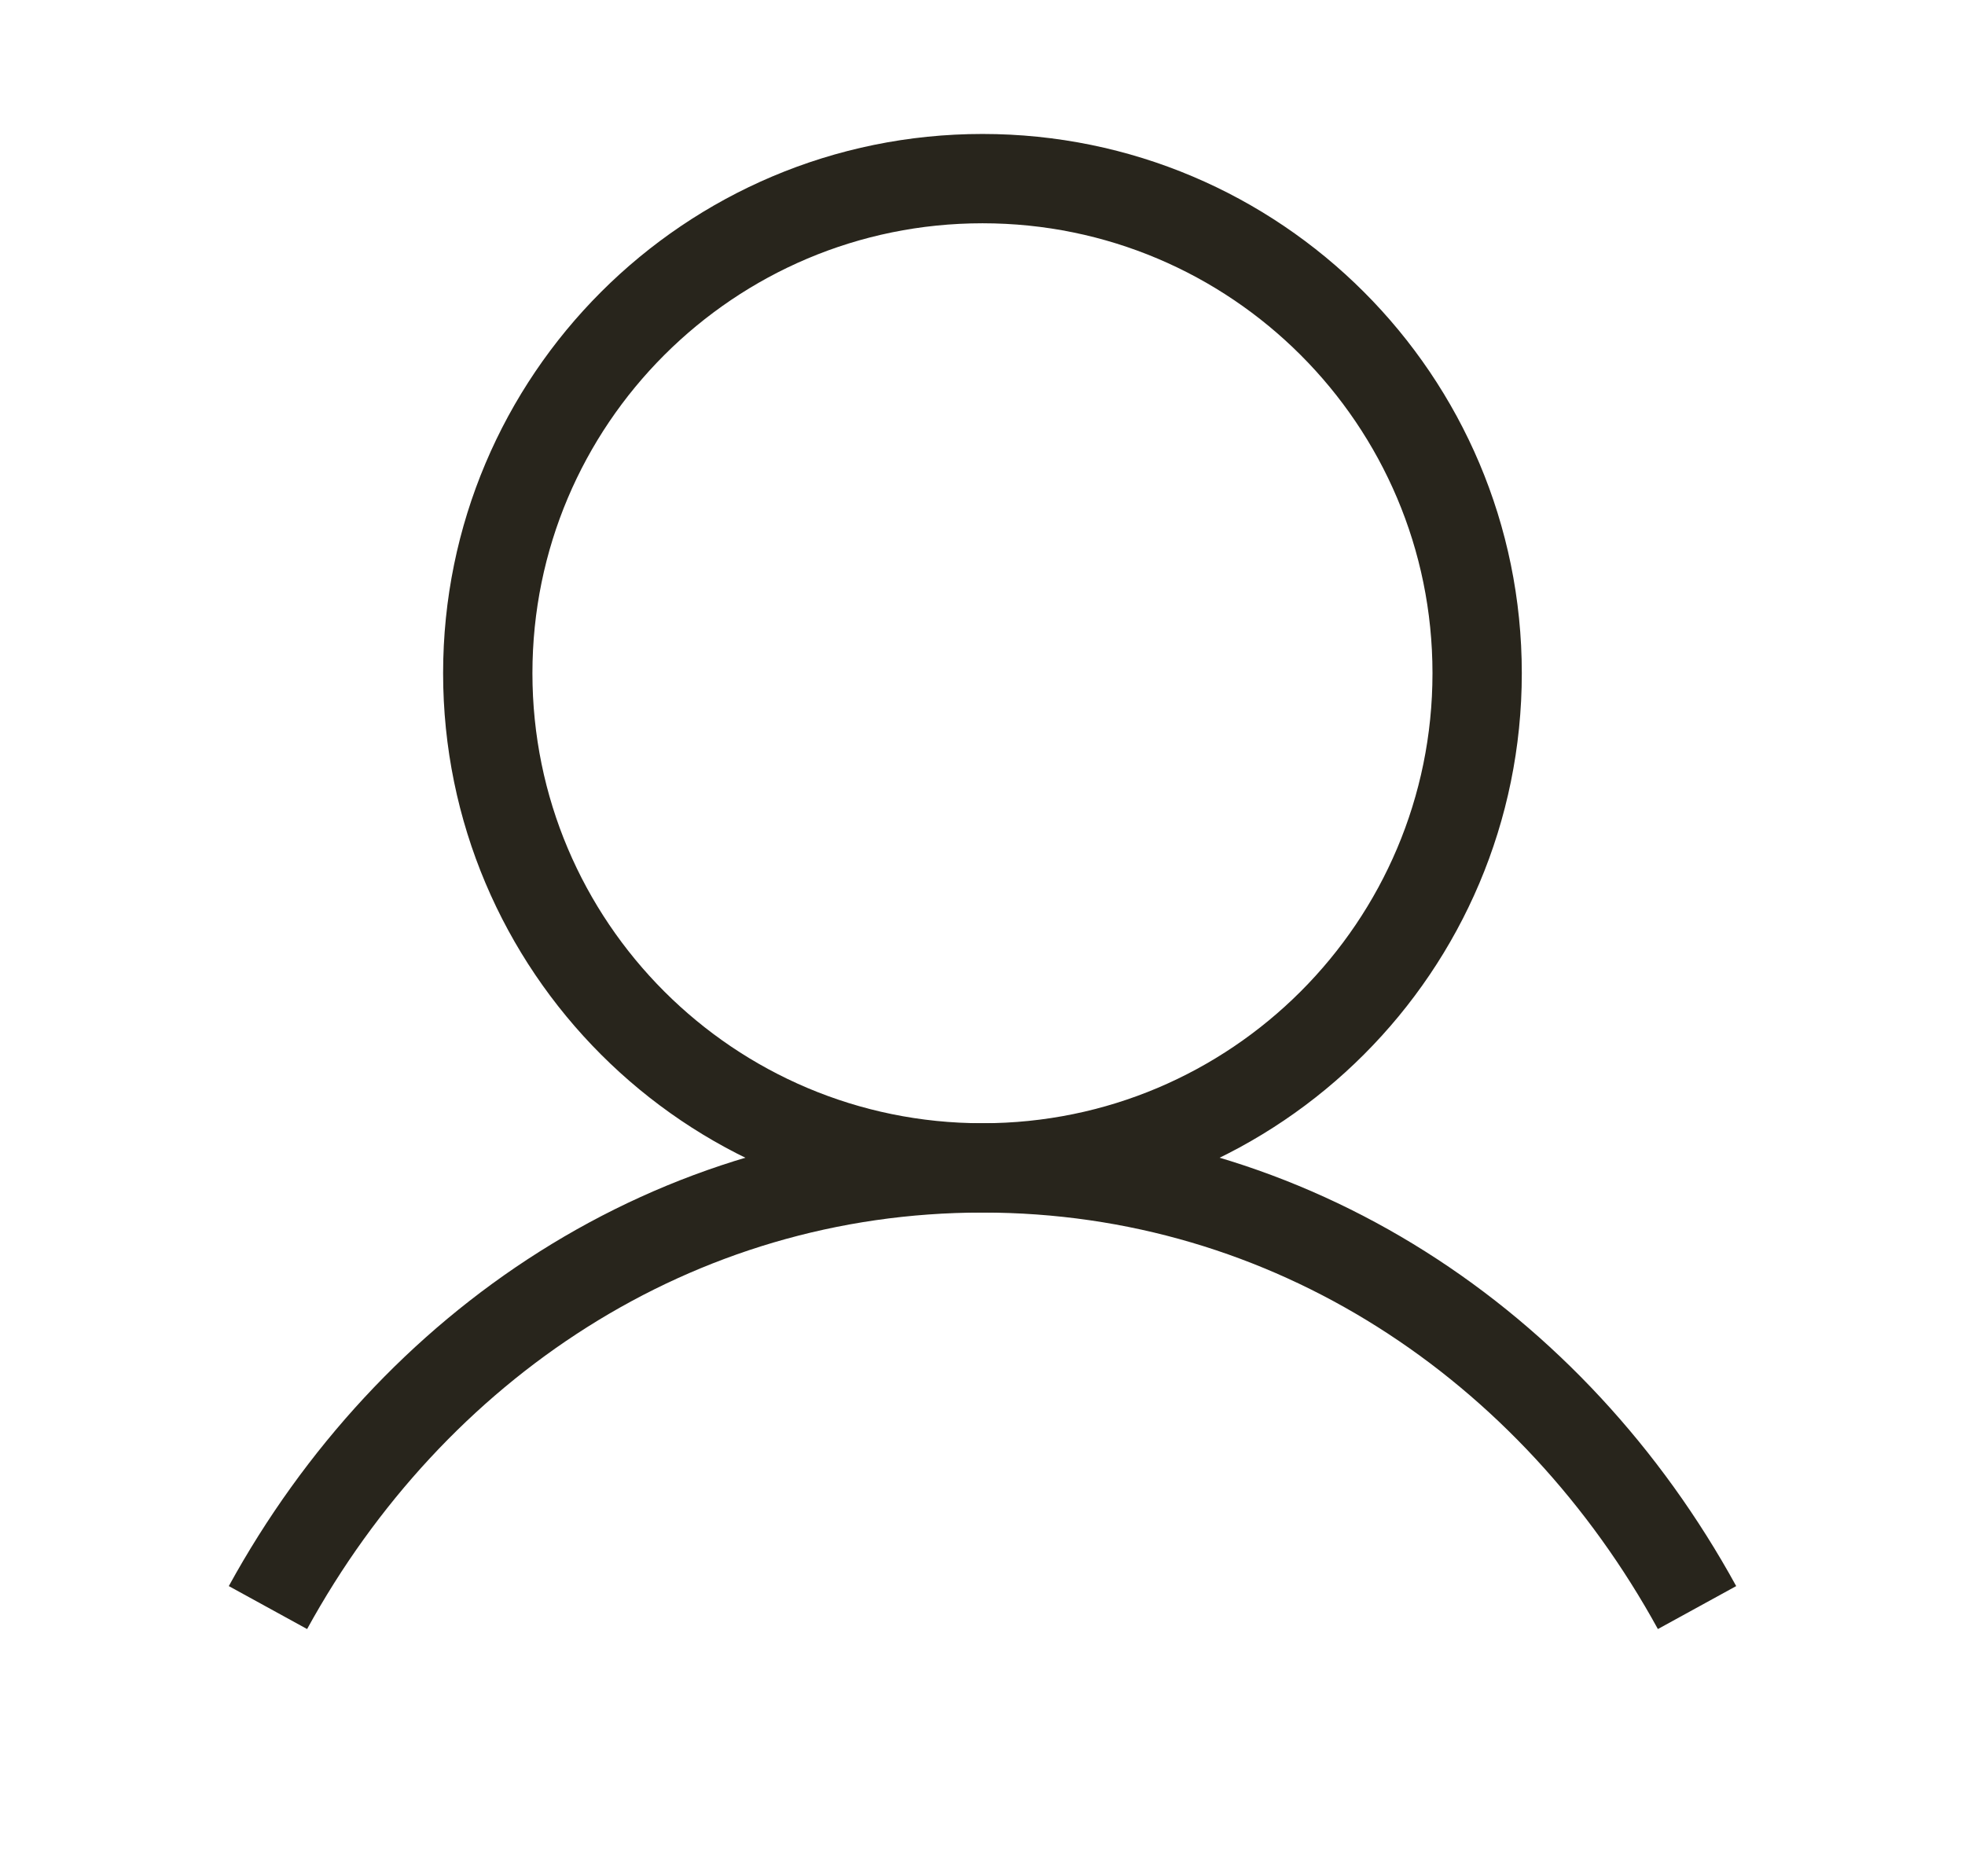
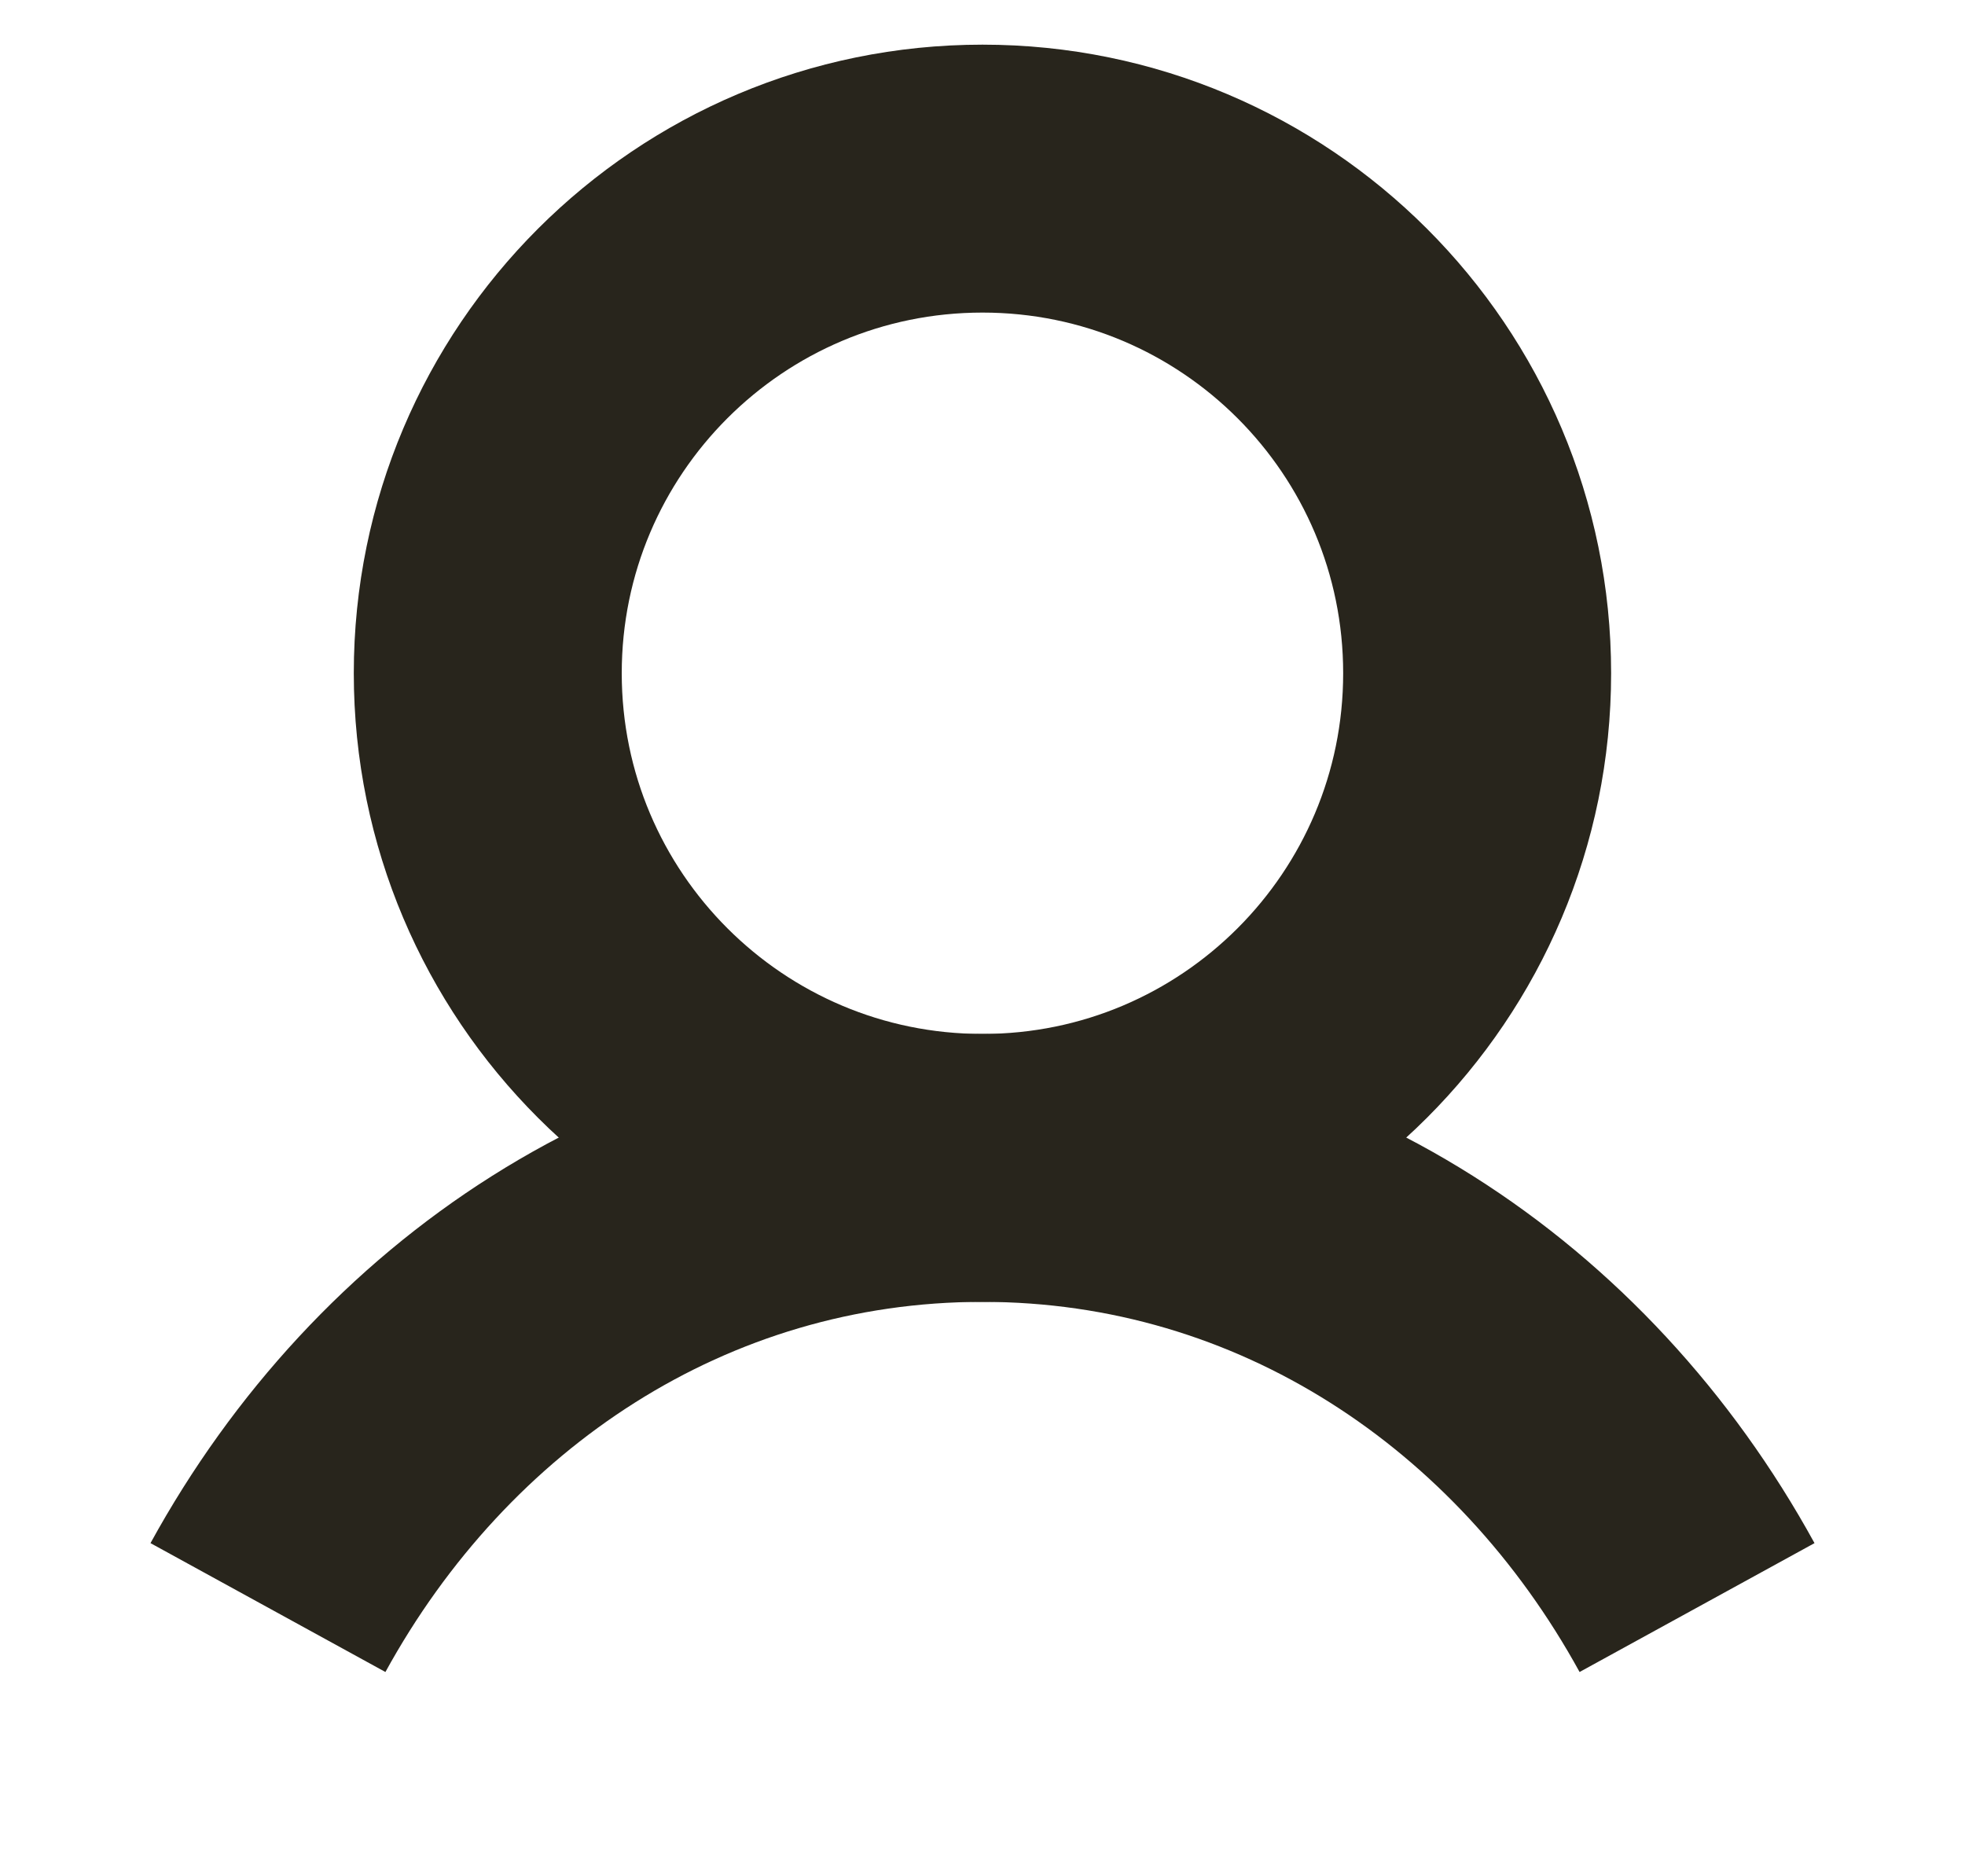
<svg xmlns="http://www.w3.org/2000/svg" width="22" height="21" viewBox="0 0 22 21" fill="none">
  <g id="Group 16556">
-     <path id="Vector" d="M11 13.077C14.059 13.077 16.538 10.597 16.538 7.538C16.538 4.48 14.059 2 11 2C7.941 2 5.461 4.48 5.461 7.538C5.461 10.597 7.941 13.077 11 13.077Z" stroke="#28251C" strokeWidth="3" strokeLinecap="square" stroke-linejoin="round" />
-     <path id="Vector_2" d="M3 18C4.614 15.058 7.546 13.077 11 13.077C14.454 13.077 17.386 15.058 19 18" stroke="#28251C" strokeWidth="3" strokeLinecap="square" stroke-linejoin="round" />
+     <path id="Vector" d="M11 13.077C14.059 13.077 16.538 10.597 16.538 7.538C16.538 4.48 14.059 2 11 2C7.941 2 5.461 4.48 5.461 7.538C5.461 10.597 7.941 13.077 11 13.077Z" stroke="#28251C" stroke-width="3" strokeLinecap="square" stroke-linejoin="round" />
+     <path id="Vector_2" d="M3 18C4.614 15.058 7.546 13.077 11 13.077C14.454 13.077 17.386 15.058 19 18" stroke="#28251C" stroke-width="3" strokeLinecap="square" stroke-linejoin="round" />
  </g>
</svg>
